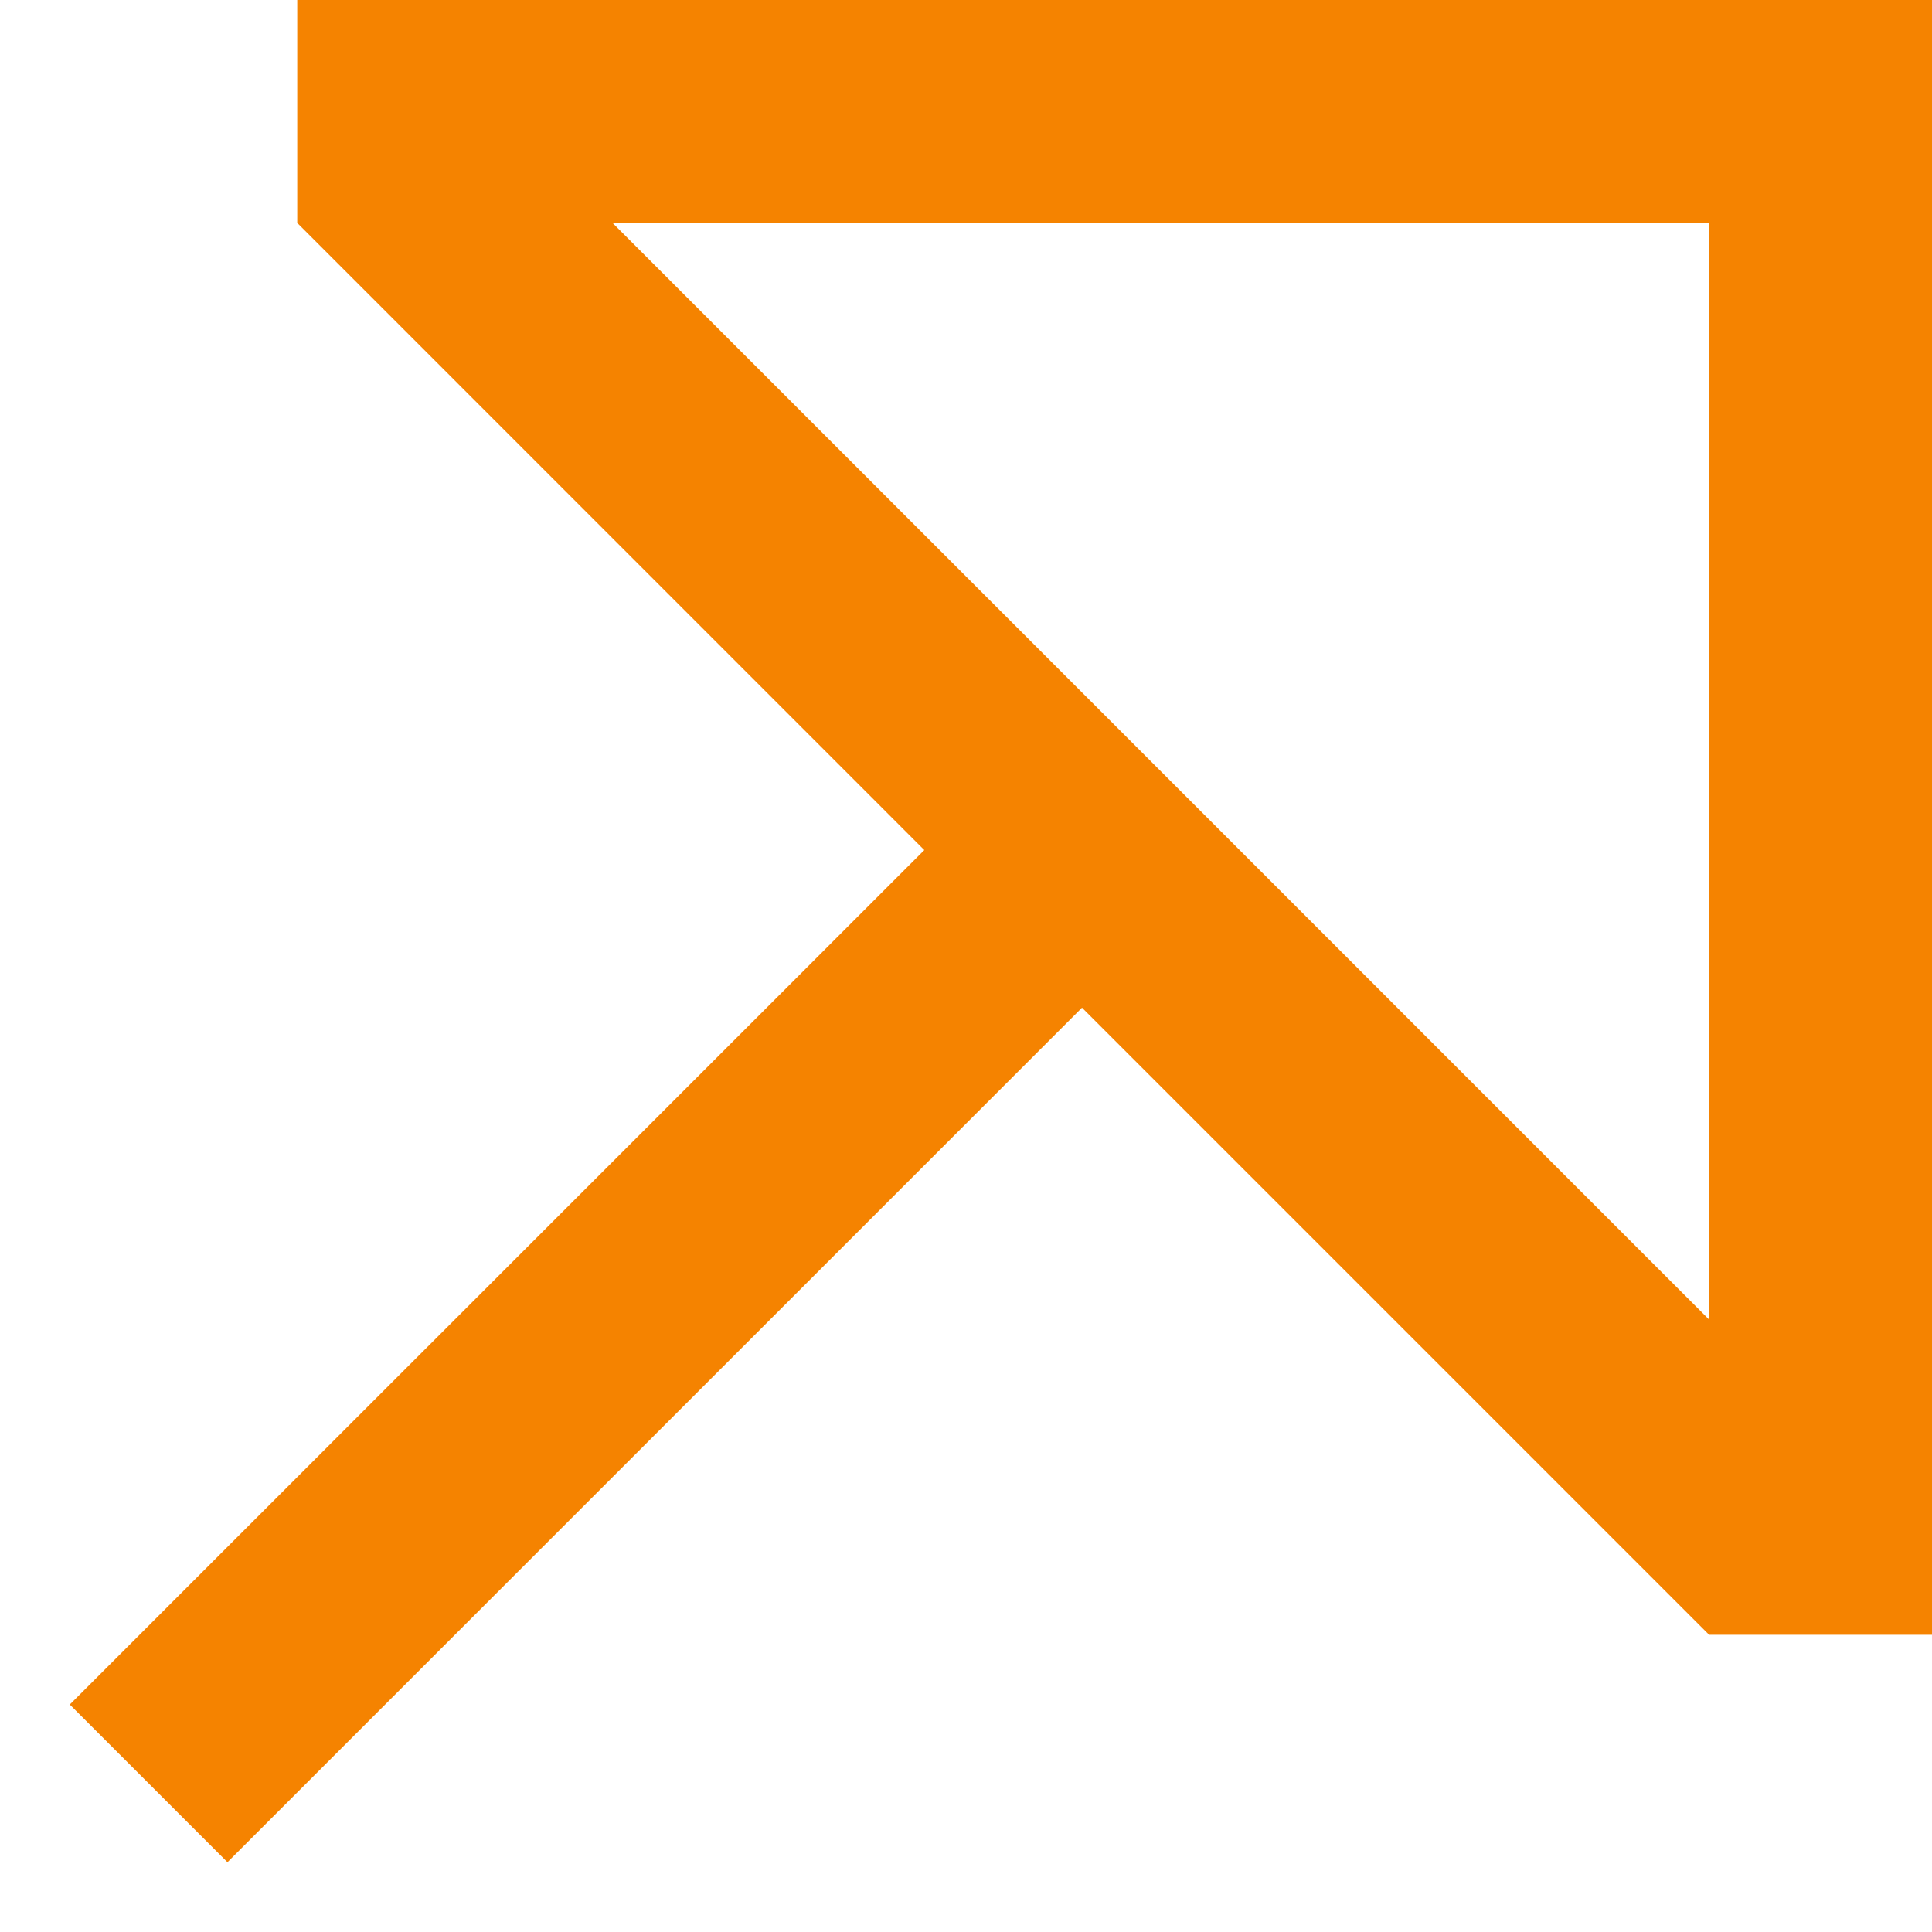
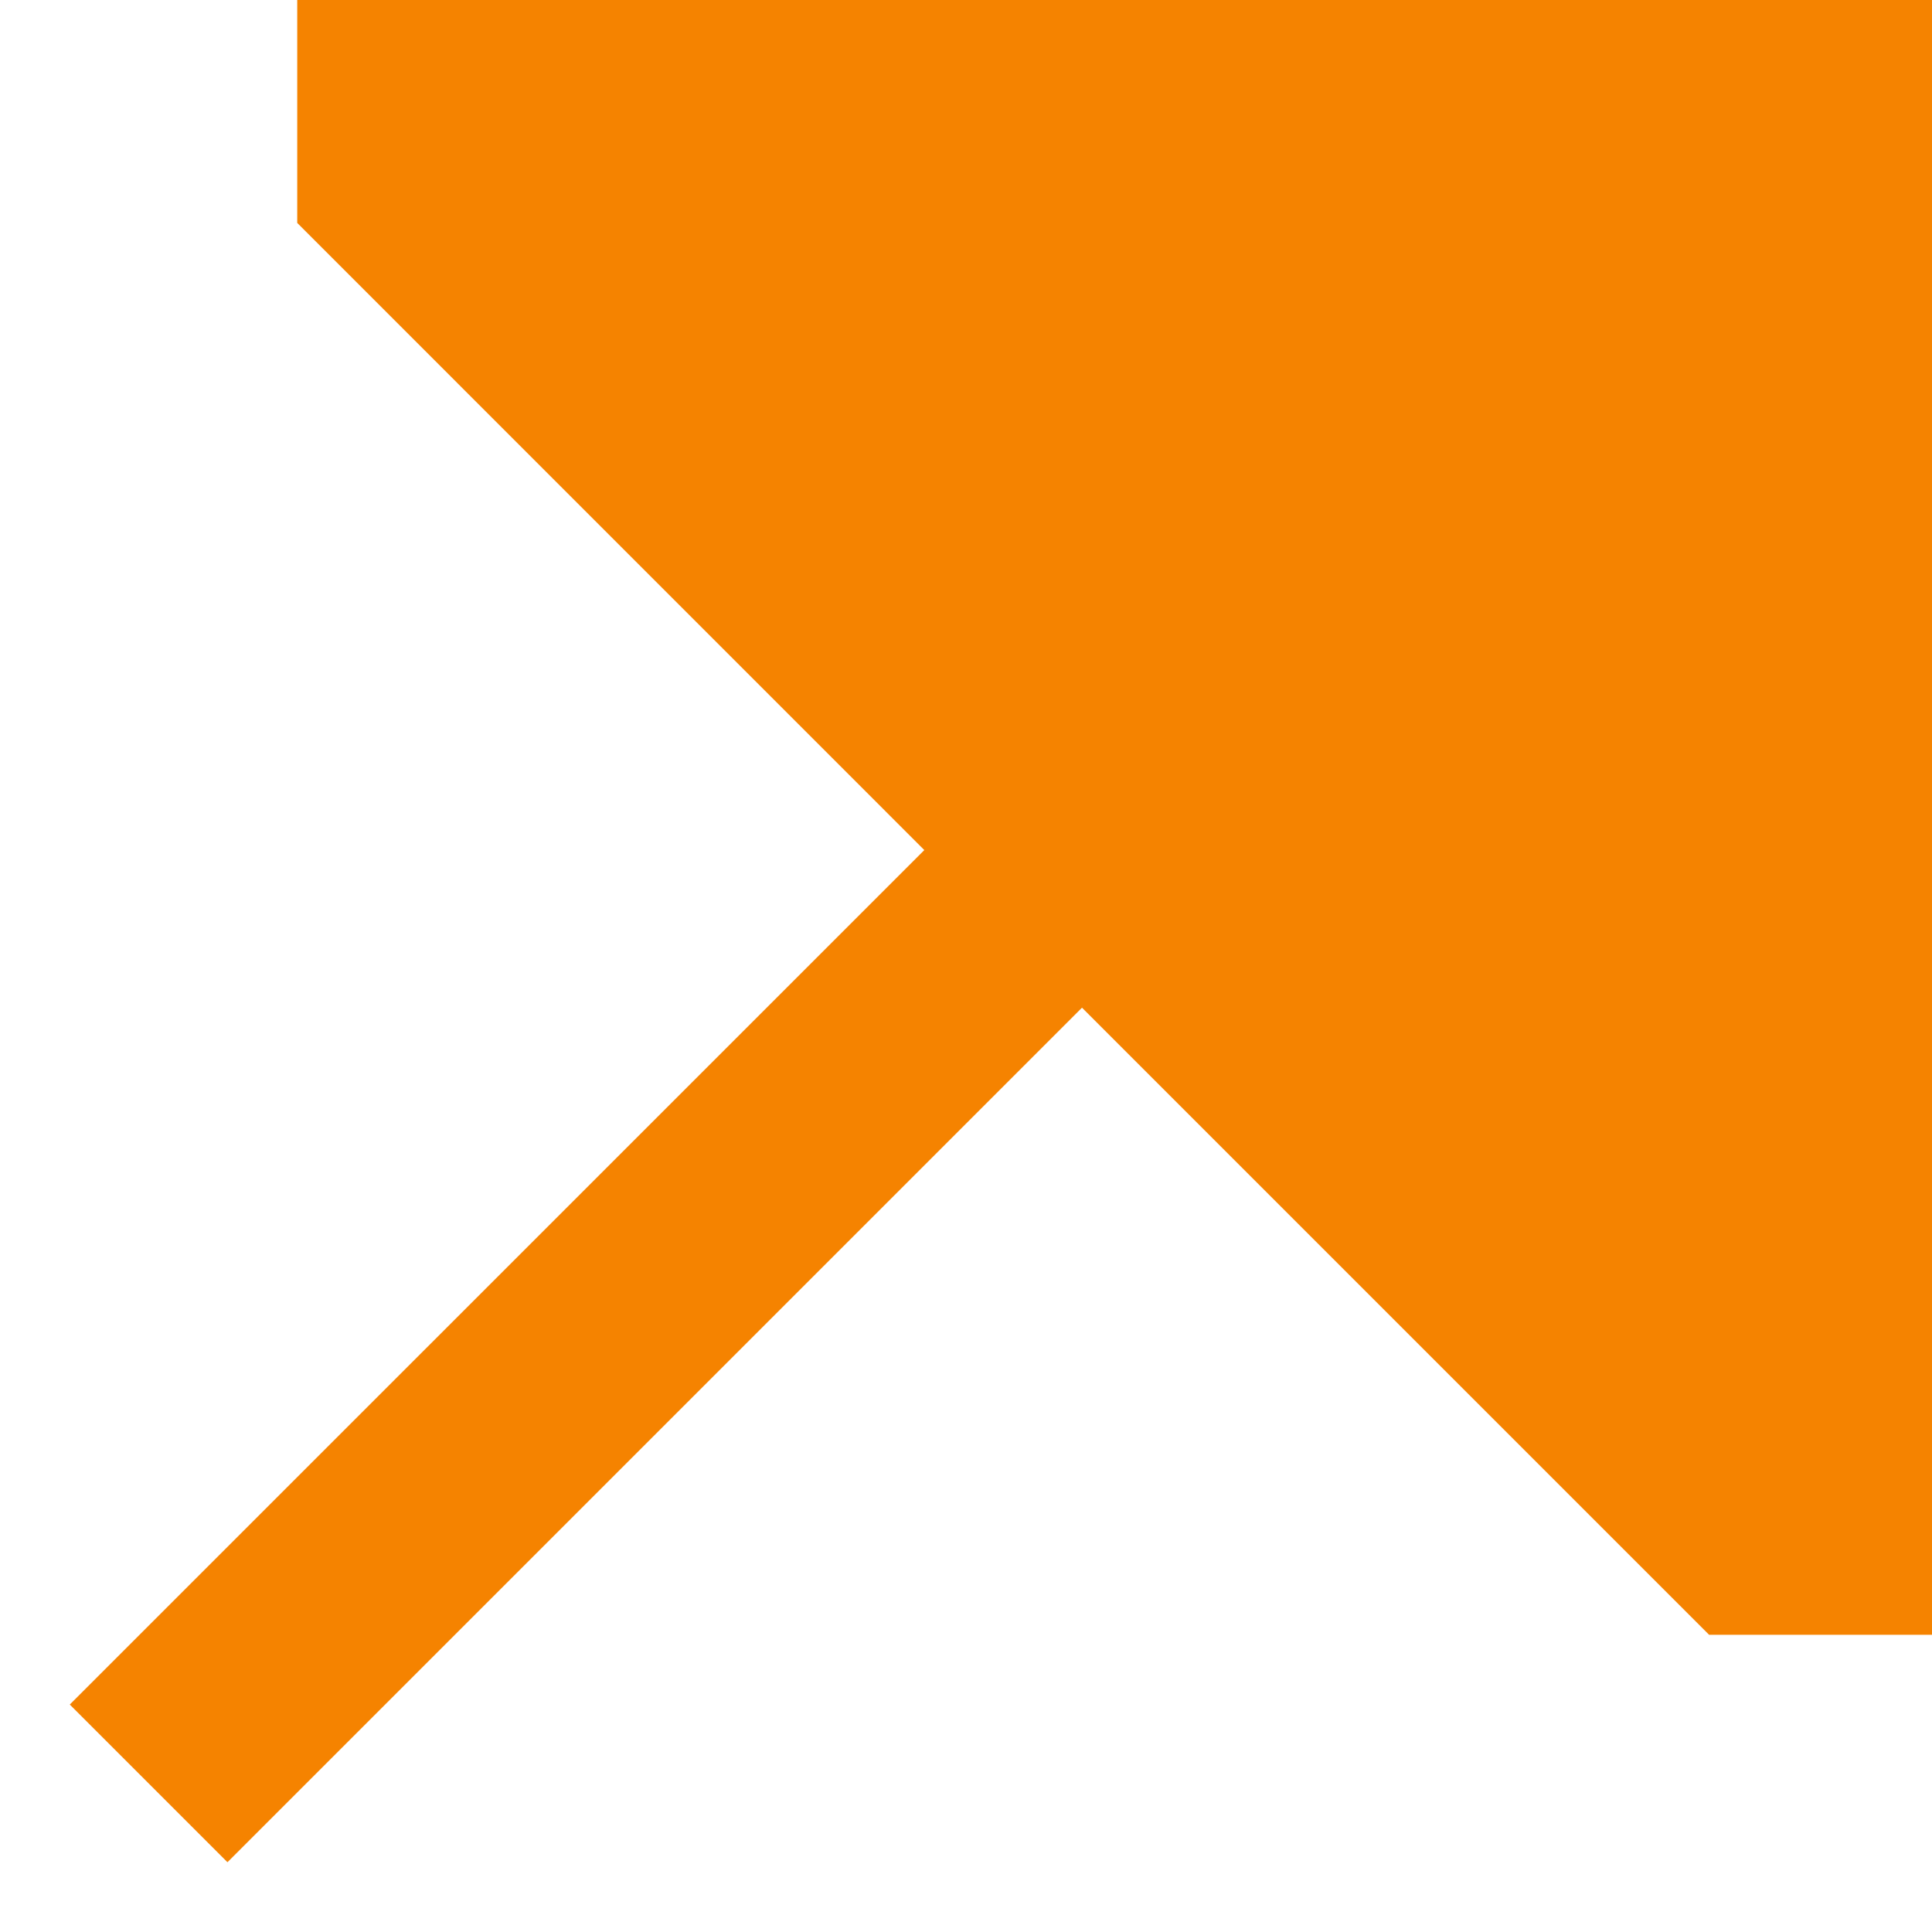
<svg xmlns="http://www.w3.org/2000/svg" width="26" height="26" viewBox="0 0 26 26" fill="none">
-   <path fill-rule="evenodd" clip-rule="evenodd" d="M23 0H4L4 3L12.439 11.44L0.939 22.939L3.061 25.061L14.561 13.561L23 22H23H26V19V3V0H23ZM8.243 3L23 17.758V3H8.243Z" fill="#F58300" />
+   <path fillRule="evenodd" clipRule="evenodd" d="M23 0H4L4 3L12.439 11.44L0.939 22.939L3.061 25.061L14.561 13.561L23 22H23H26V19V3V0H23ZM8.243 3L23 17.758V3H8.243Z" fill="#F58300" />
</svg>
